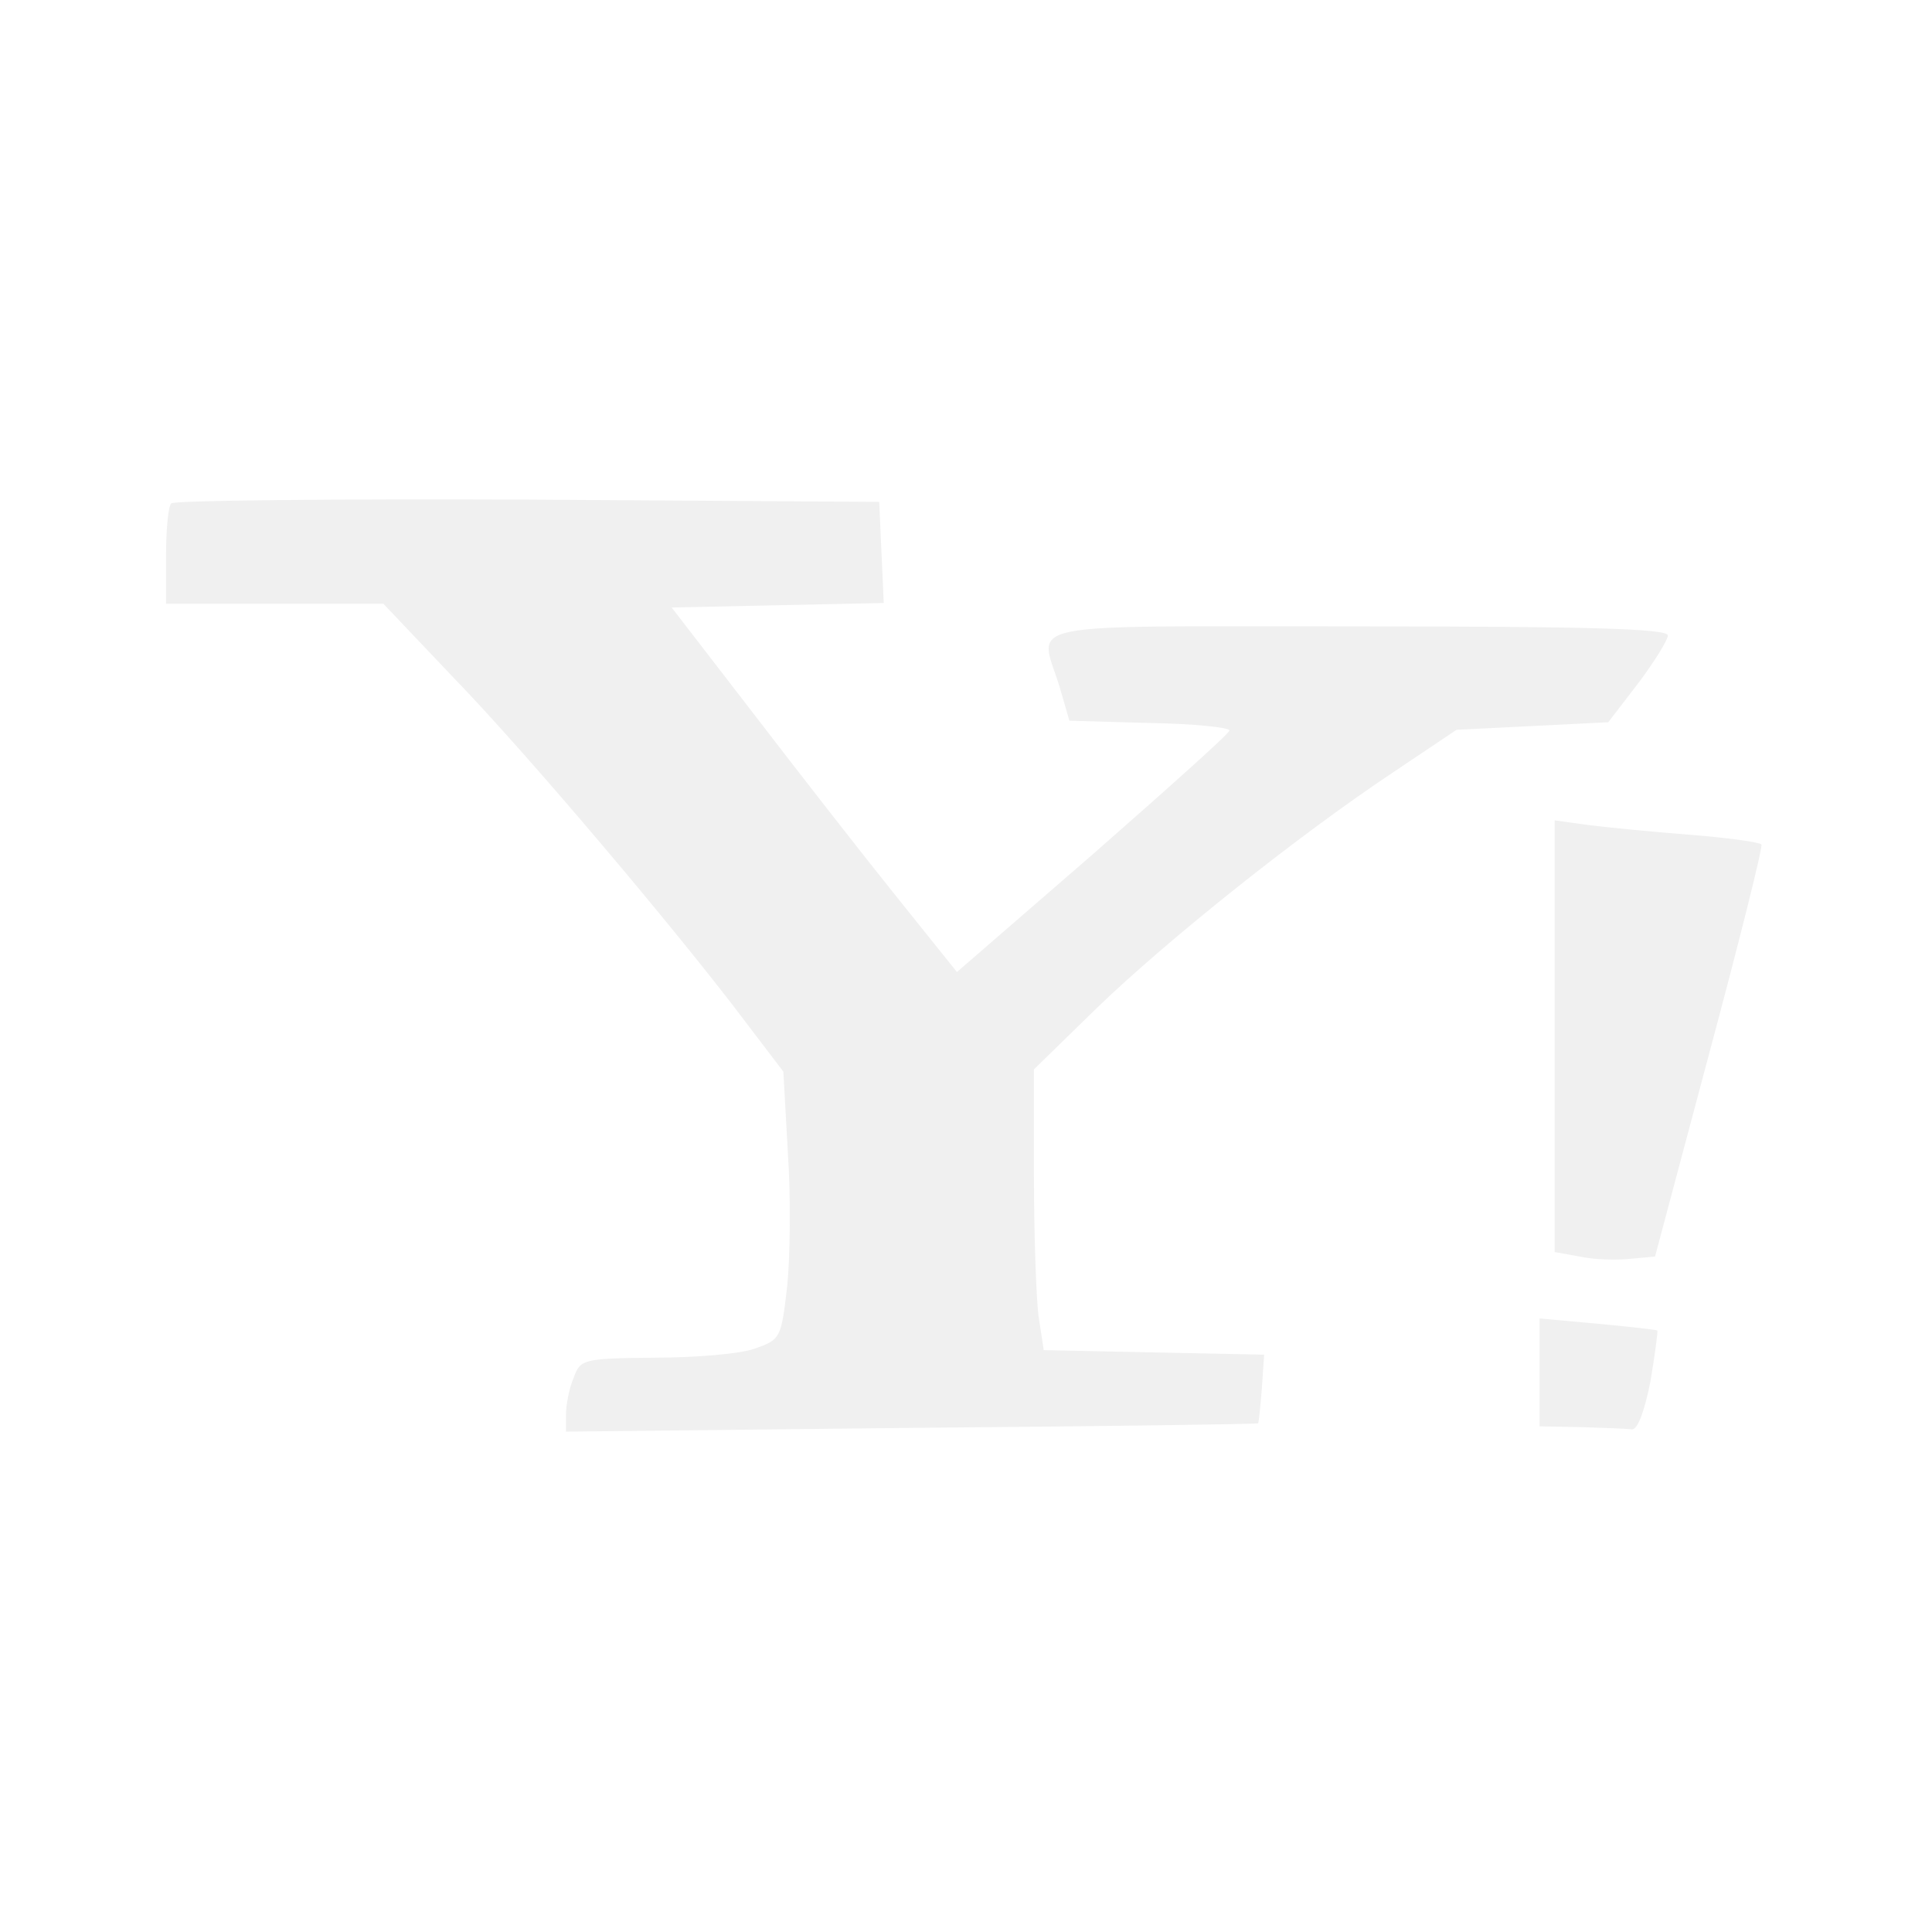
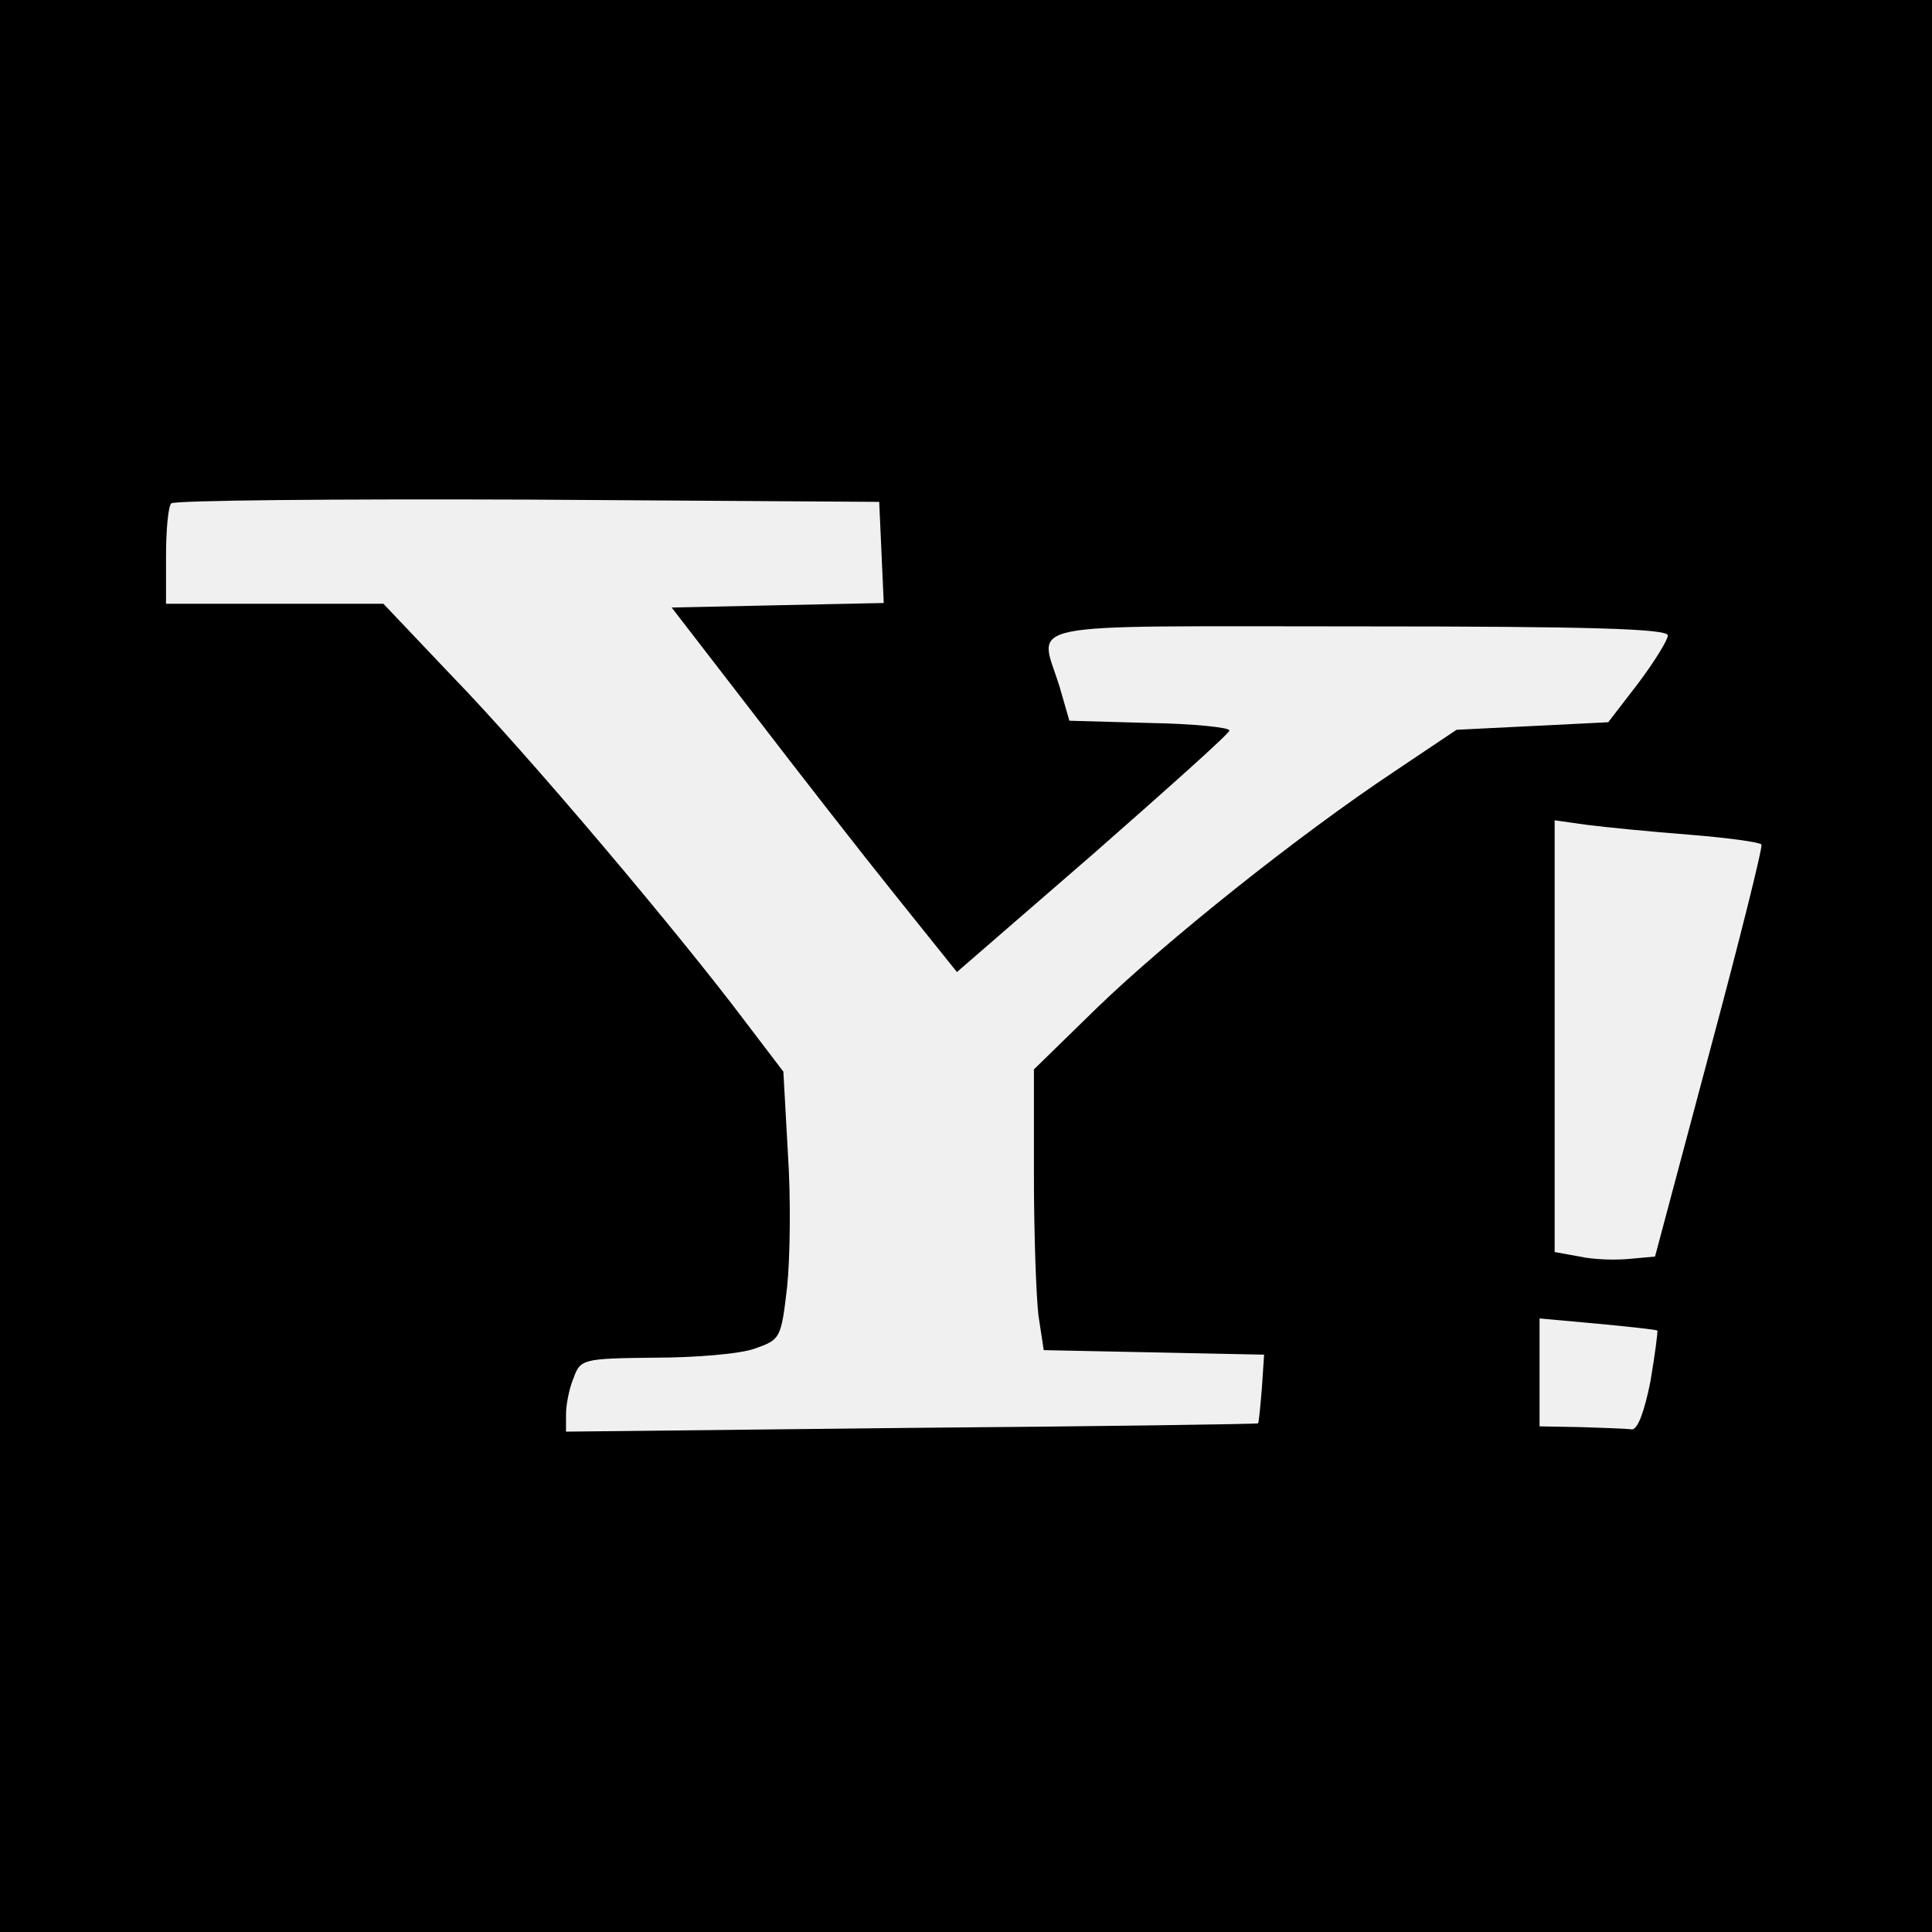
<svg xmlns="http://www.w3.org/2000/svg" version="1.0" width="341.333" height="341.333" viewBox="0 0 256 256">
-   <path fill="#fff" d="M0 128v128h256V0H0v128zm116.8-54.8.3 6.7-14.1.3-14 .3 10.8 14c5.9 7.7 14.4 18.6 18.9 24.2l8.1 10.1 18-15.6c9.9-8.7 18.1-16 18.1-16.4.1-.4-4.7-.9-10.5-1l-10.7-.3-1.3-4.5c-2.7-8.8-6.6-8 39.6-8 30.4 0 41 .3 41 1.2 0 .6-1.8 3.5-3.9 6.3l-4 5.2-10 .5-10.1.5-8.2 5.5c-12.8 8.5-30.3 22.5-39.5 31.4l-8.3 8.1v14c0 7.7.3 16.1.6 18.6l.7 4.6 14.6.3 14.6.3-.3 4.5c-.2 2.4-.4 4.5-.5 4.6-.1.1-20.8.4-45.9.6l-45.8.5v-2.3c0-1.2.4-3.4 1-4.8.9-2.5 1.2-2.6 10.7-2.7 5.4 0 11.4-.5 13.3-1.2 3.4-1.2 3.5-1.3 4.3-8.2.4-3.9.5-11.8.1-17.7l-.6-10.8-5.1-6.7c-8.8-11.7-28.8-35.4-38.6-45.5L50.8 80H22v-6.3c0-3.5.3-6.7.7-7 .3-.4 21.6-.6 47.2-.5l46.6.3.3 6.7zm107 37.4c5.1.4 9.4 1 9.6 1.3.2.3-2.9 12.7-6.9 27.6l-7.2 27-3.3.3c-1.9.2-4.9.1-6.7-.3l-3.3-.6v-57.2l4.3.6c2.3.3 8.4.9 13.5 1.3zm-4.2 65.7c.1.1-.3 3.1-.9 6.7-.8 4-1.7 6.5-2.5 6.4-.6-.1-3.7-.2-6.7-.3l-5.5-.1v-14.3l7.7.7c4.3.4 7.8.8 7.9.9z" />
+   <path d="M0 128v128h256V0H0v128zm116.8-54.8.3 6.7-14.1.3-14 .3 10.8 14c5.9 7.7 14.4 18.6 18.9 24.2l8.1 10.1 18-15.6c9.9-8.7 18.1-16 18.1-16.4.1-.4-4.7-.9-10.5-1l-10.7-.3-1.3-4.5c-2.7-8.8-6.6-8 39.6-8 30.4 0 41 .3 41 1.2 0 .6-1.8 3.5-3.9 6.3l-4 5.2-10 .5-10.1.5-8.2 5.5c-12.8 8.5-30.3 22.5-39.5 31.4l-8.3 8.1v14c0 7.7.3 16.1.6 18.6l.7 4.6 14.6.3 14.6.3-.3 4.5c-.2 2.4-.4 4.5-.5 4.6-.1.1-20.8.4-45.9.6l-45.8.5v-2.3c0-1.2.4-3.4 1-4.8.9-2.5 1.2-2.6 10.7-2.7 5.4 0 11.4-.5 13.3-1.2 3.4-1.2 3.5-1.3 4.3-8.2.4-3.9.5-11.8.1-17.7l-.6-10.8-5.1-6.7c-8.8-11.7-28.8-35.4-38.6-45.5L50.8 80H22v-6.3c0-3.5.3-6.7.7-7 .3-.4 21.6-.6 47.2-.5l46.6.3.3 6.7zm107 37.4c5.1.4 9.4 1 9.6 1.3.2.3-2.9 12.7-6.9 27.6l-7.2 27-3.3.3c-1.9.2-4.9.1-6.7-.3l-3.3-.6v-57.2l4.3.6c2.3.3 8.4.9 13.5 1.3zm-4.2 65.7c.1.1-.3 3.1-.9 6.7-.8 4-1.7 6.5-2.5 6.4-.6-.1-3.7-.2-6.7-.3l-5.5-.1v-14.3l7.7.7c4.3.4 7.8.8 7.9.9z" />
</svg>
